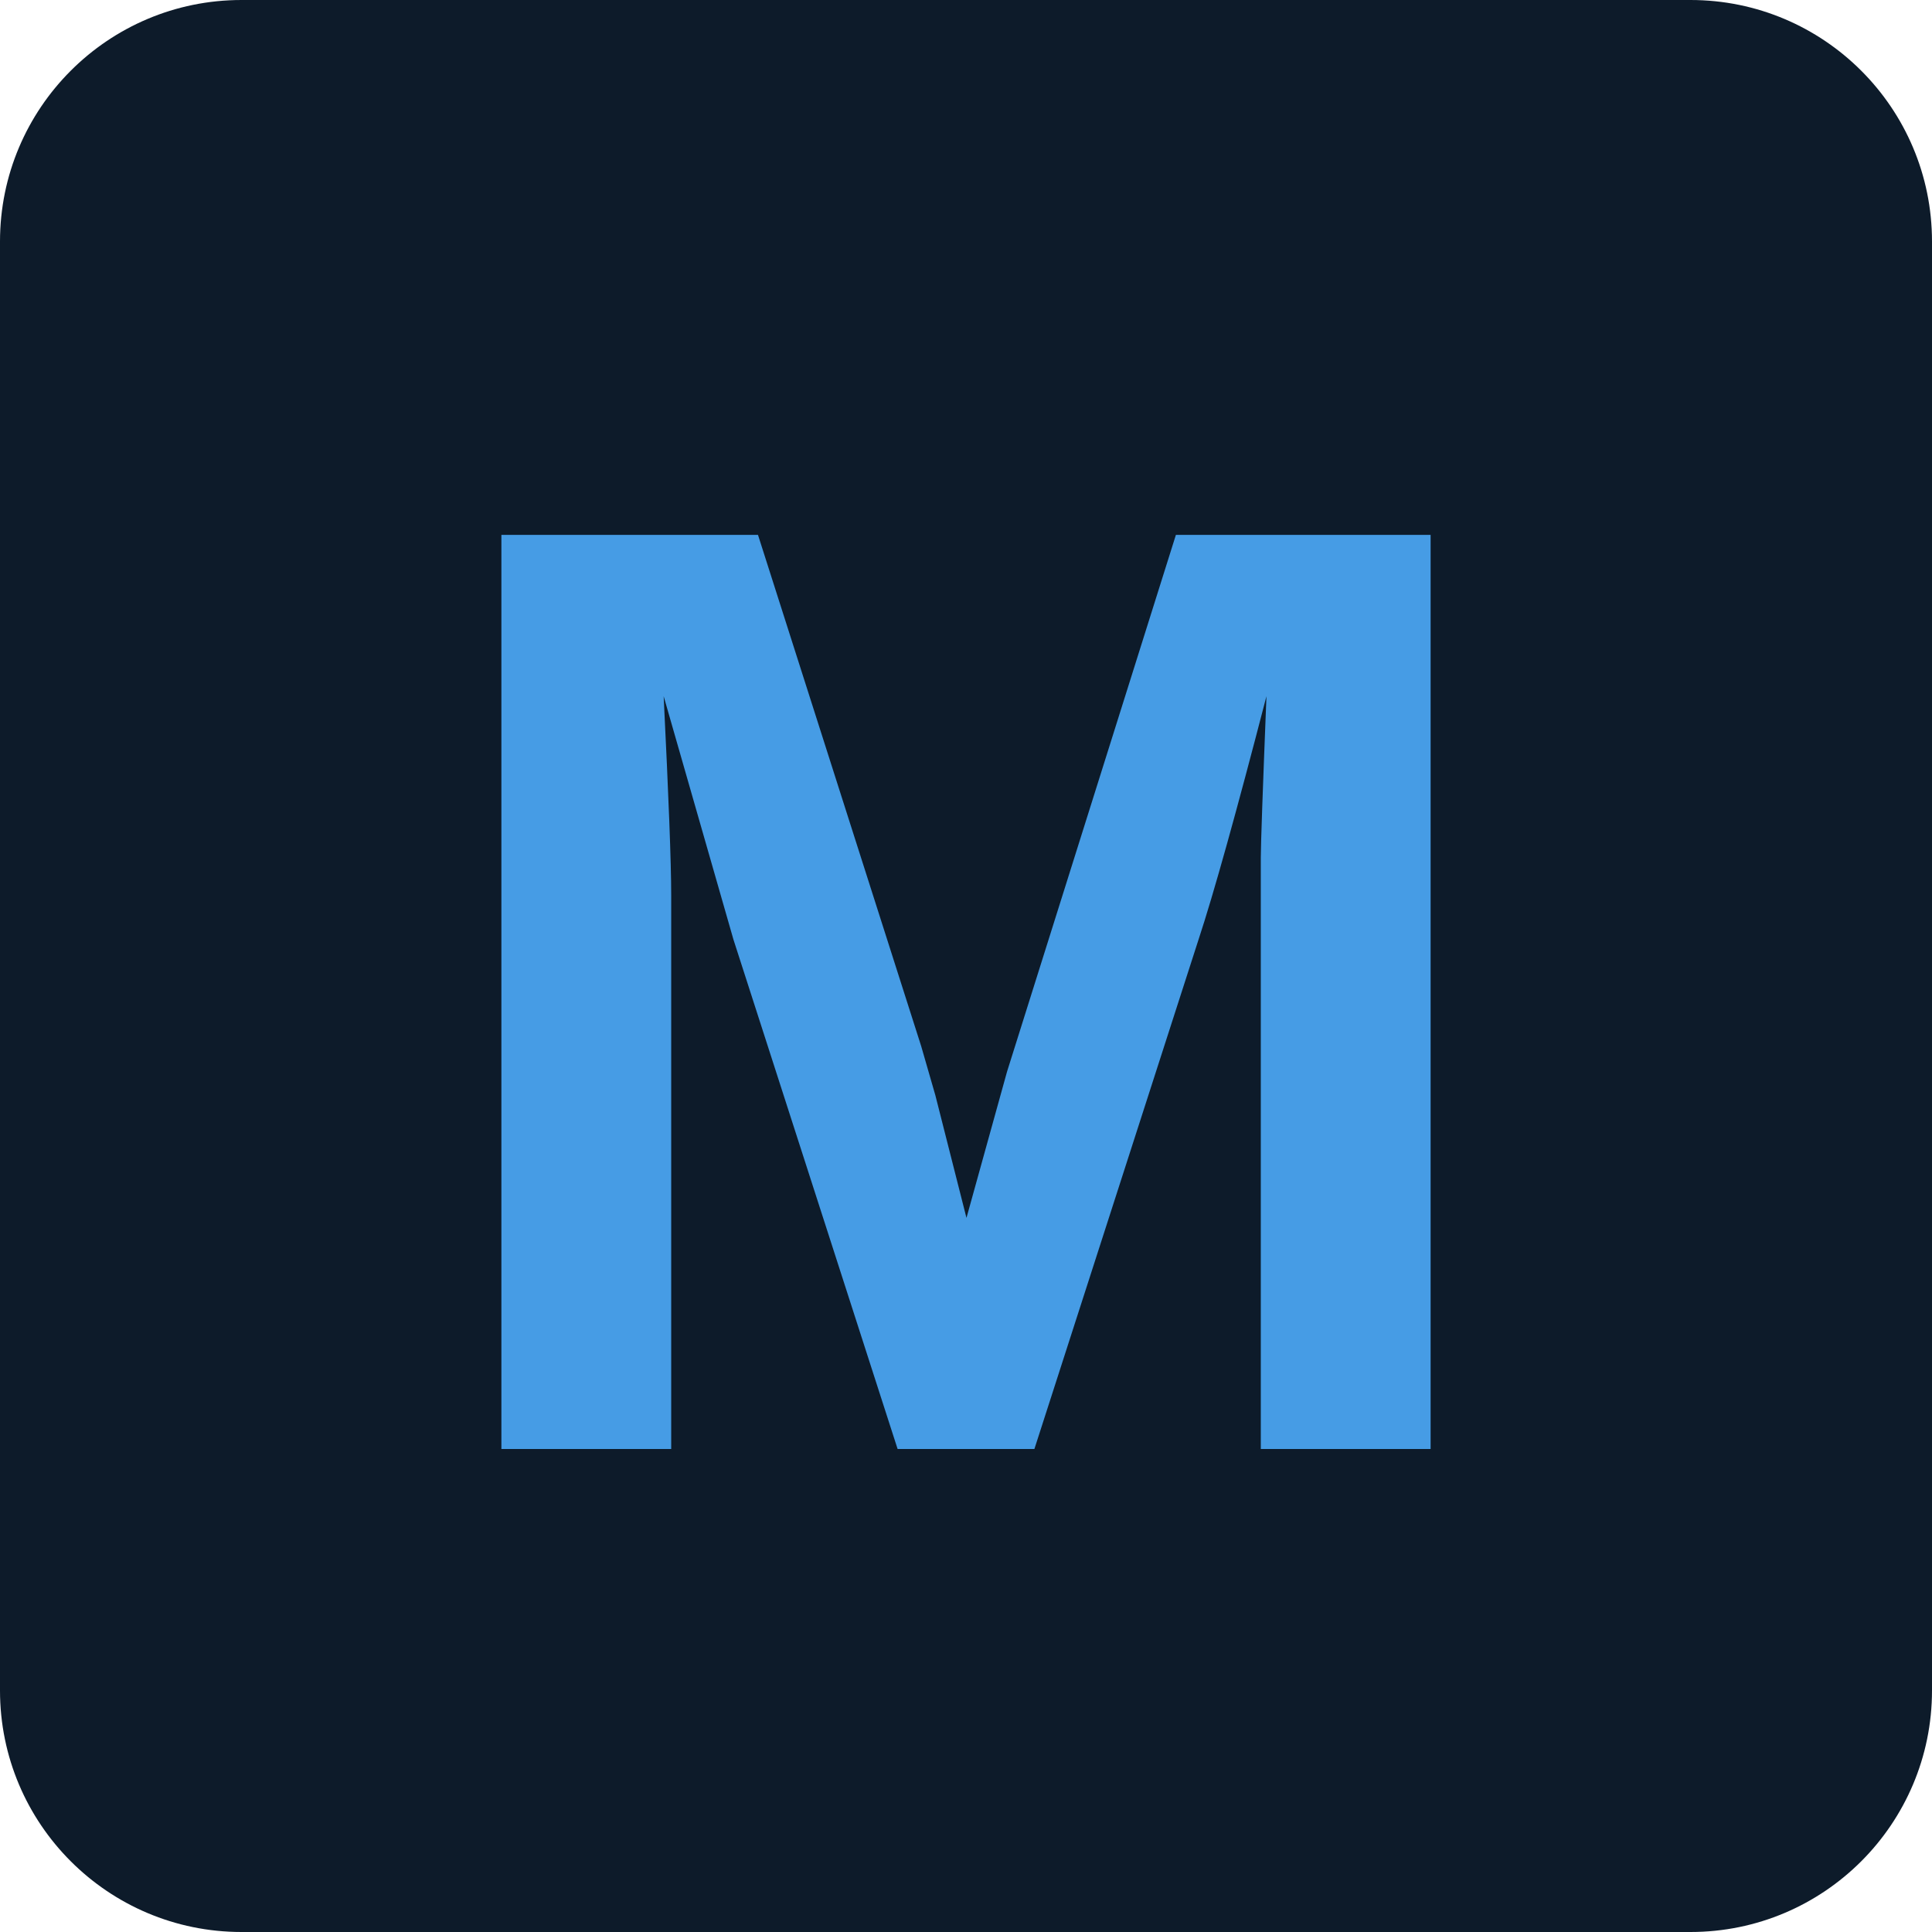
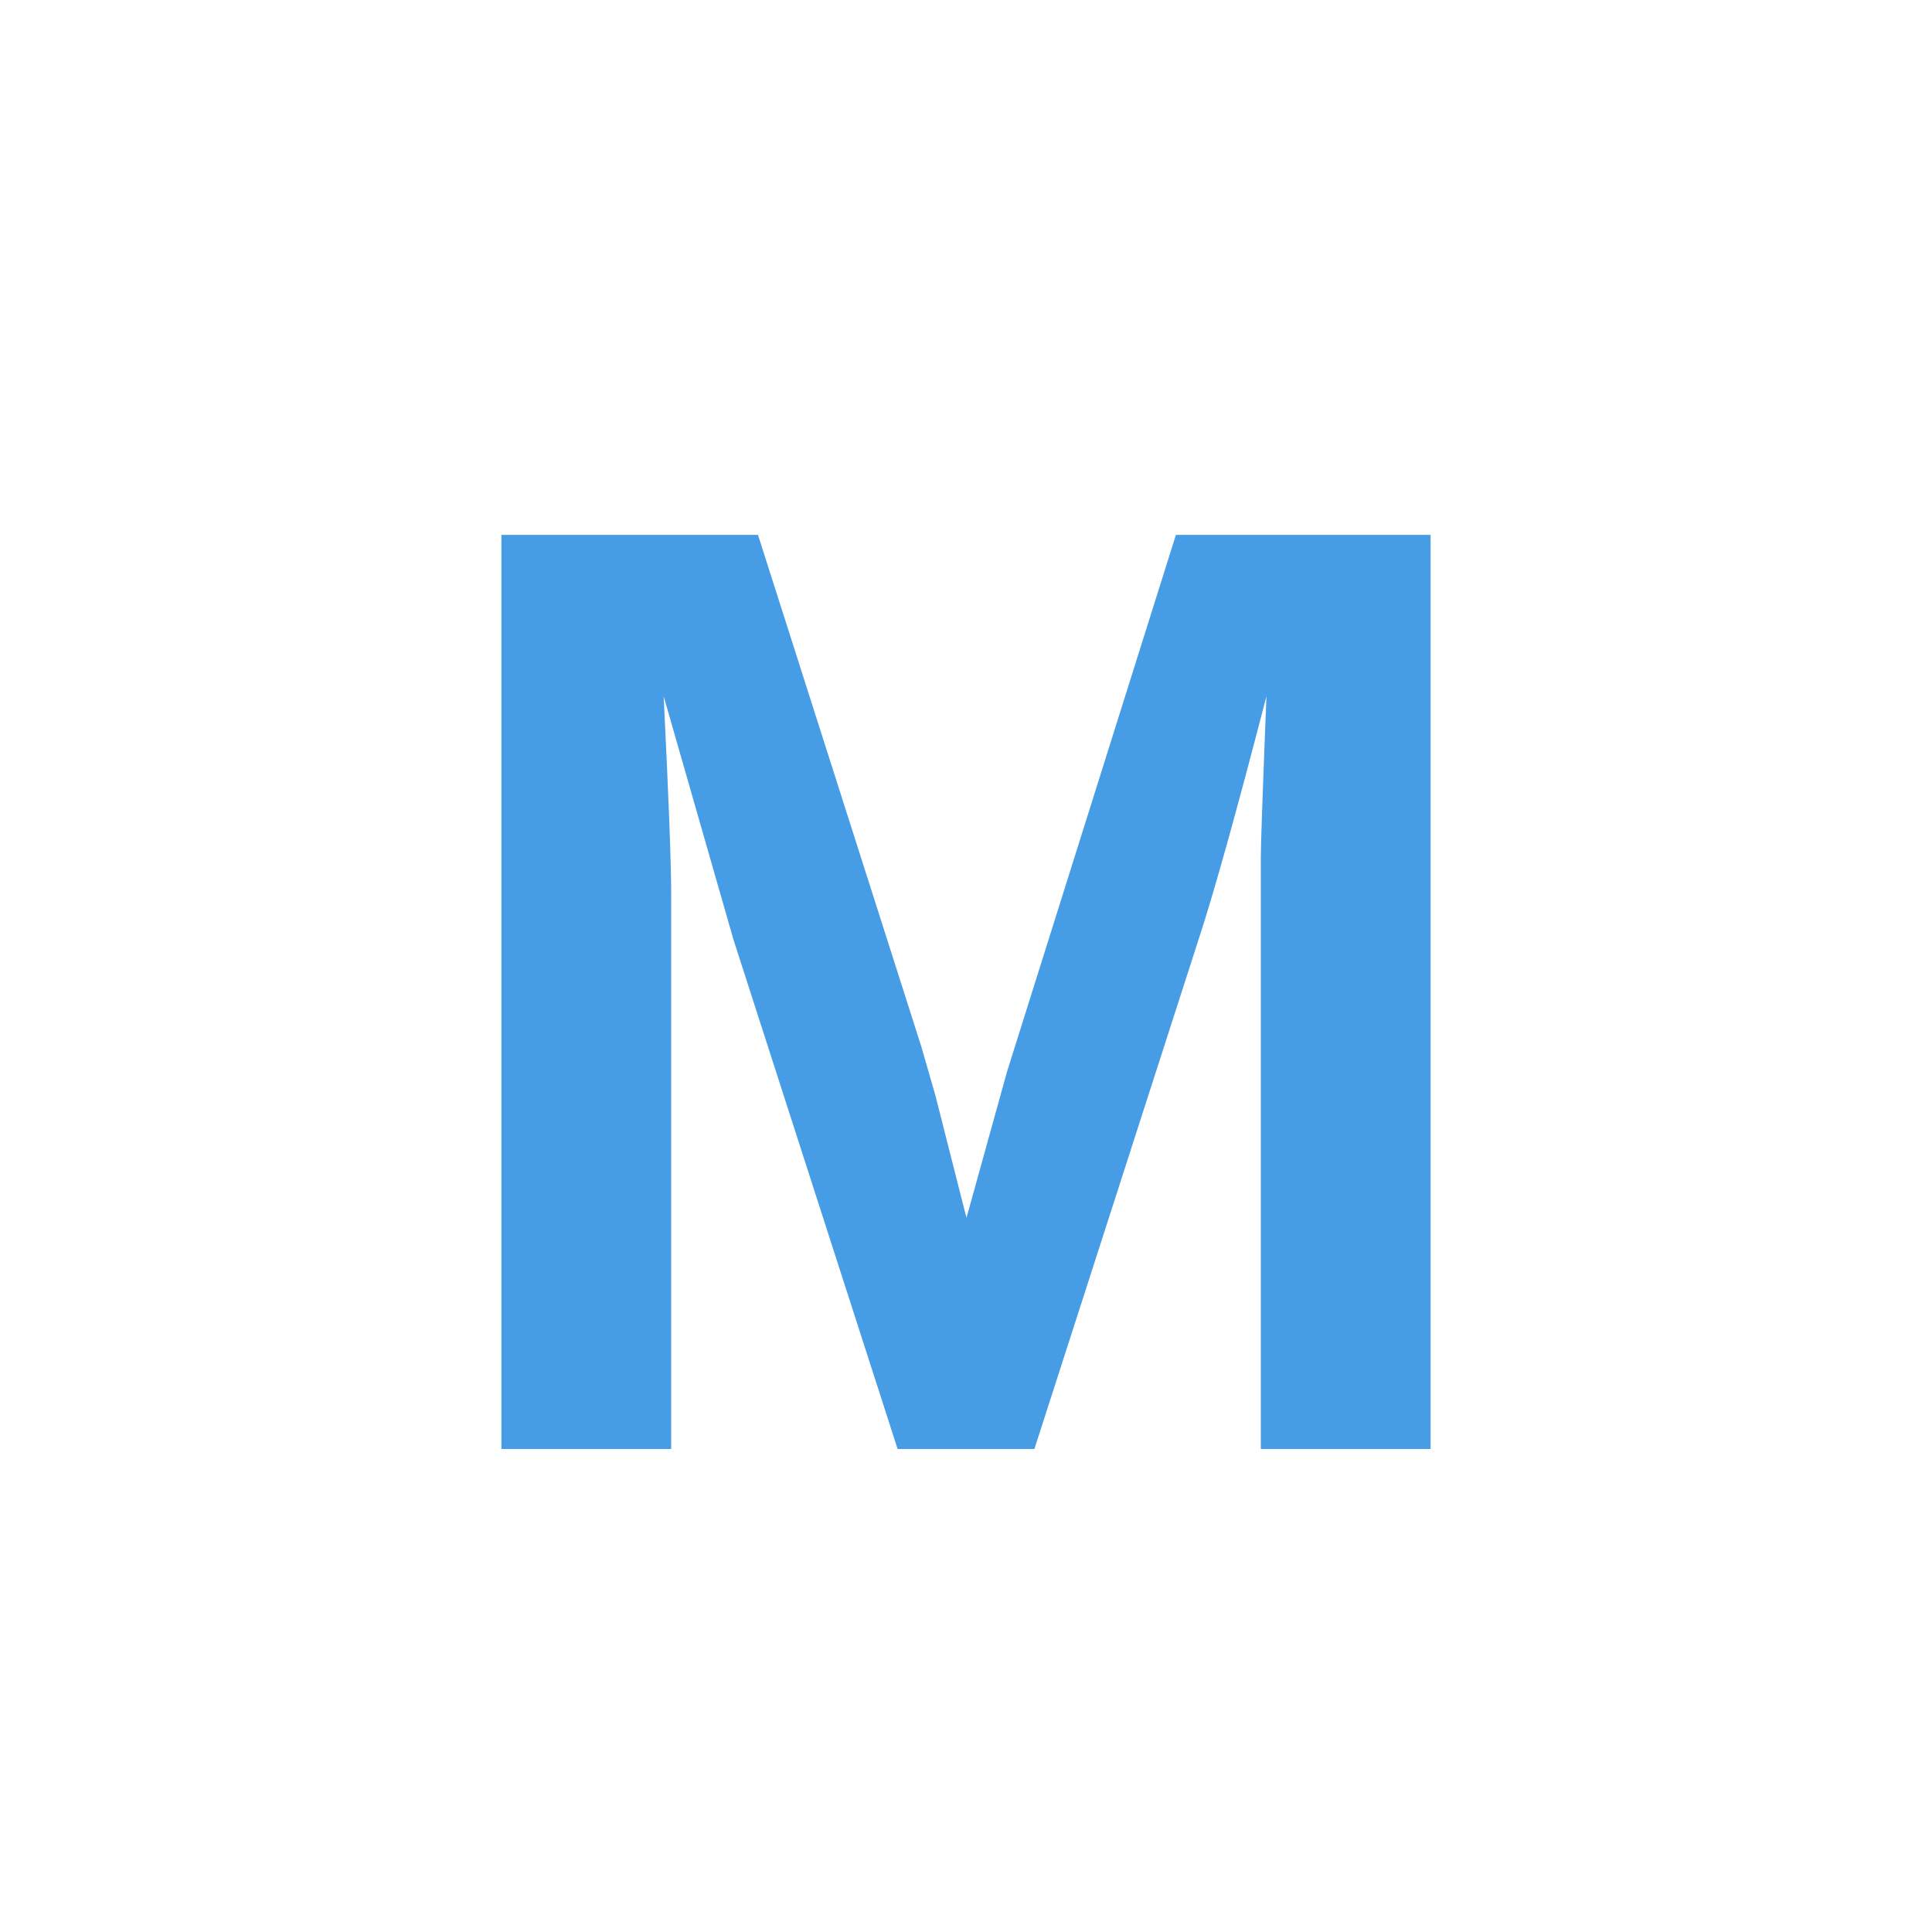
<svg xmlns="http://www.w3.org/2000/svg" width="32" height="32" viewBox="0 0 32 32">
-   <rect width="32" height="32" fill="#0d1b2a" rx="4" />
  <text x="16" y="24" text-anchor="middle" font-family="'Arial Black', Impact, Arial, sans-serif" font-weight="900" font-size="22" fill="#469ce5">M</text>
</svg>
